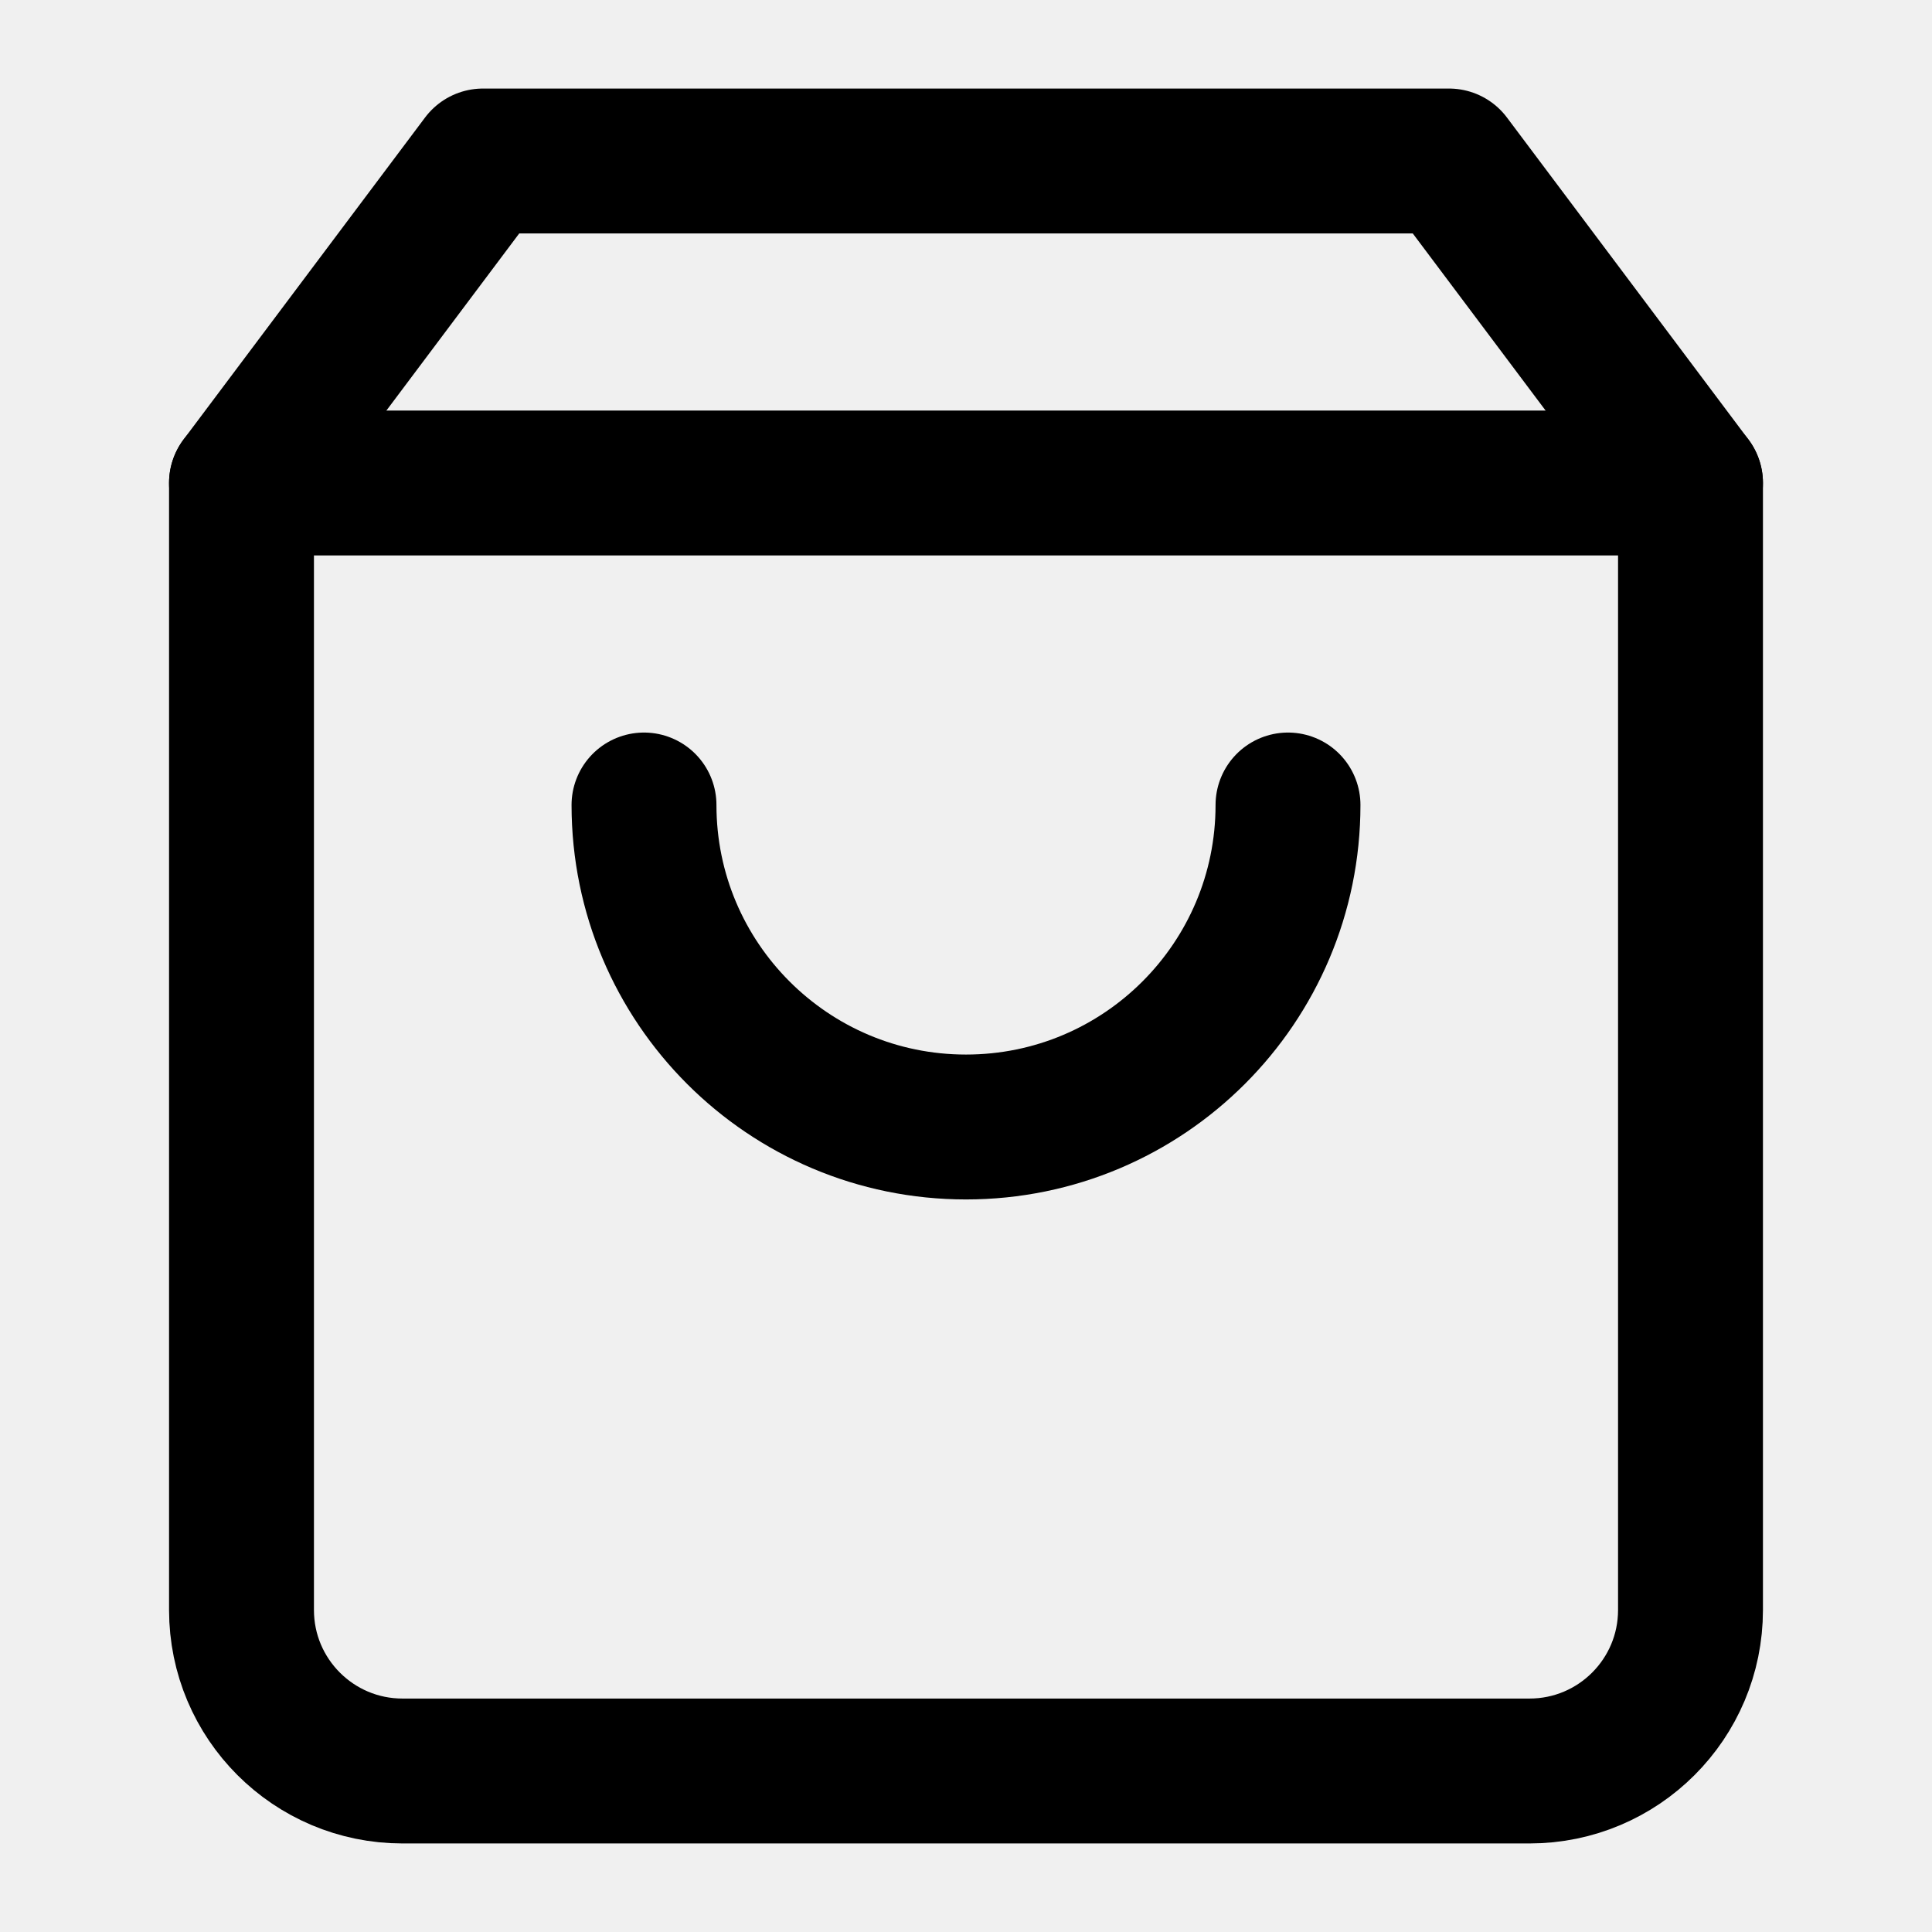
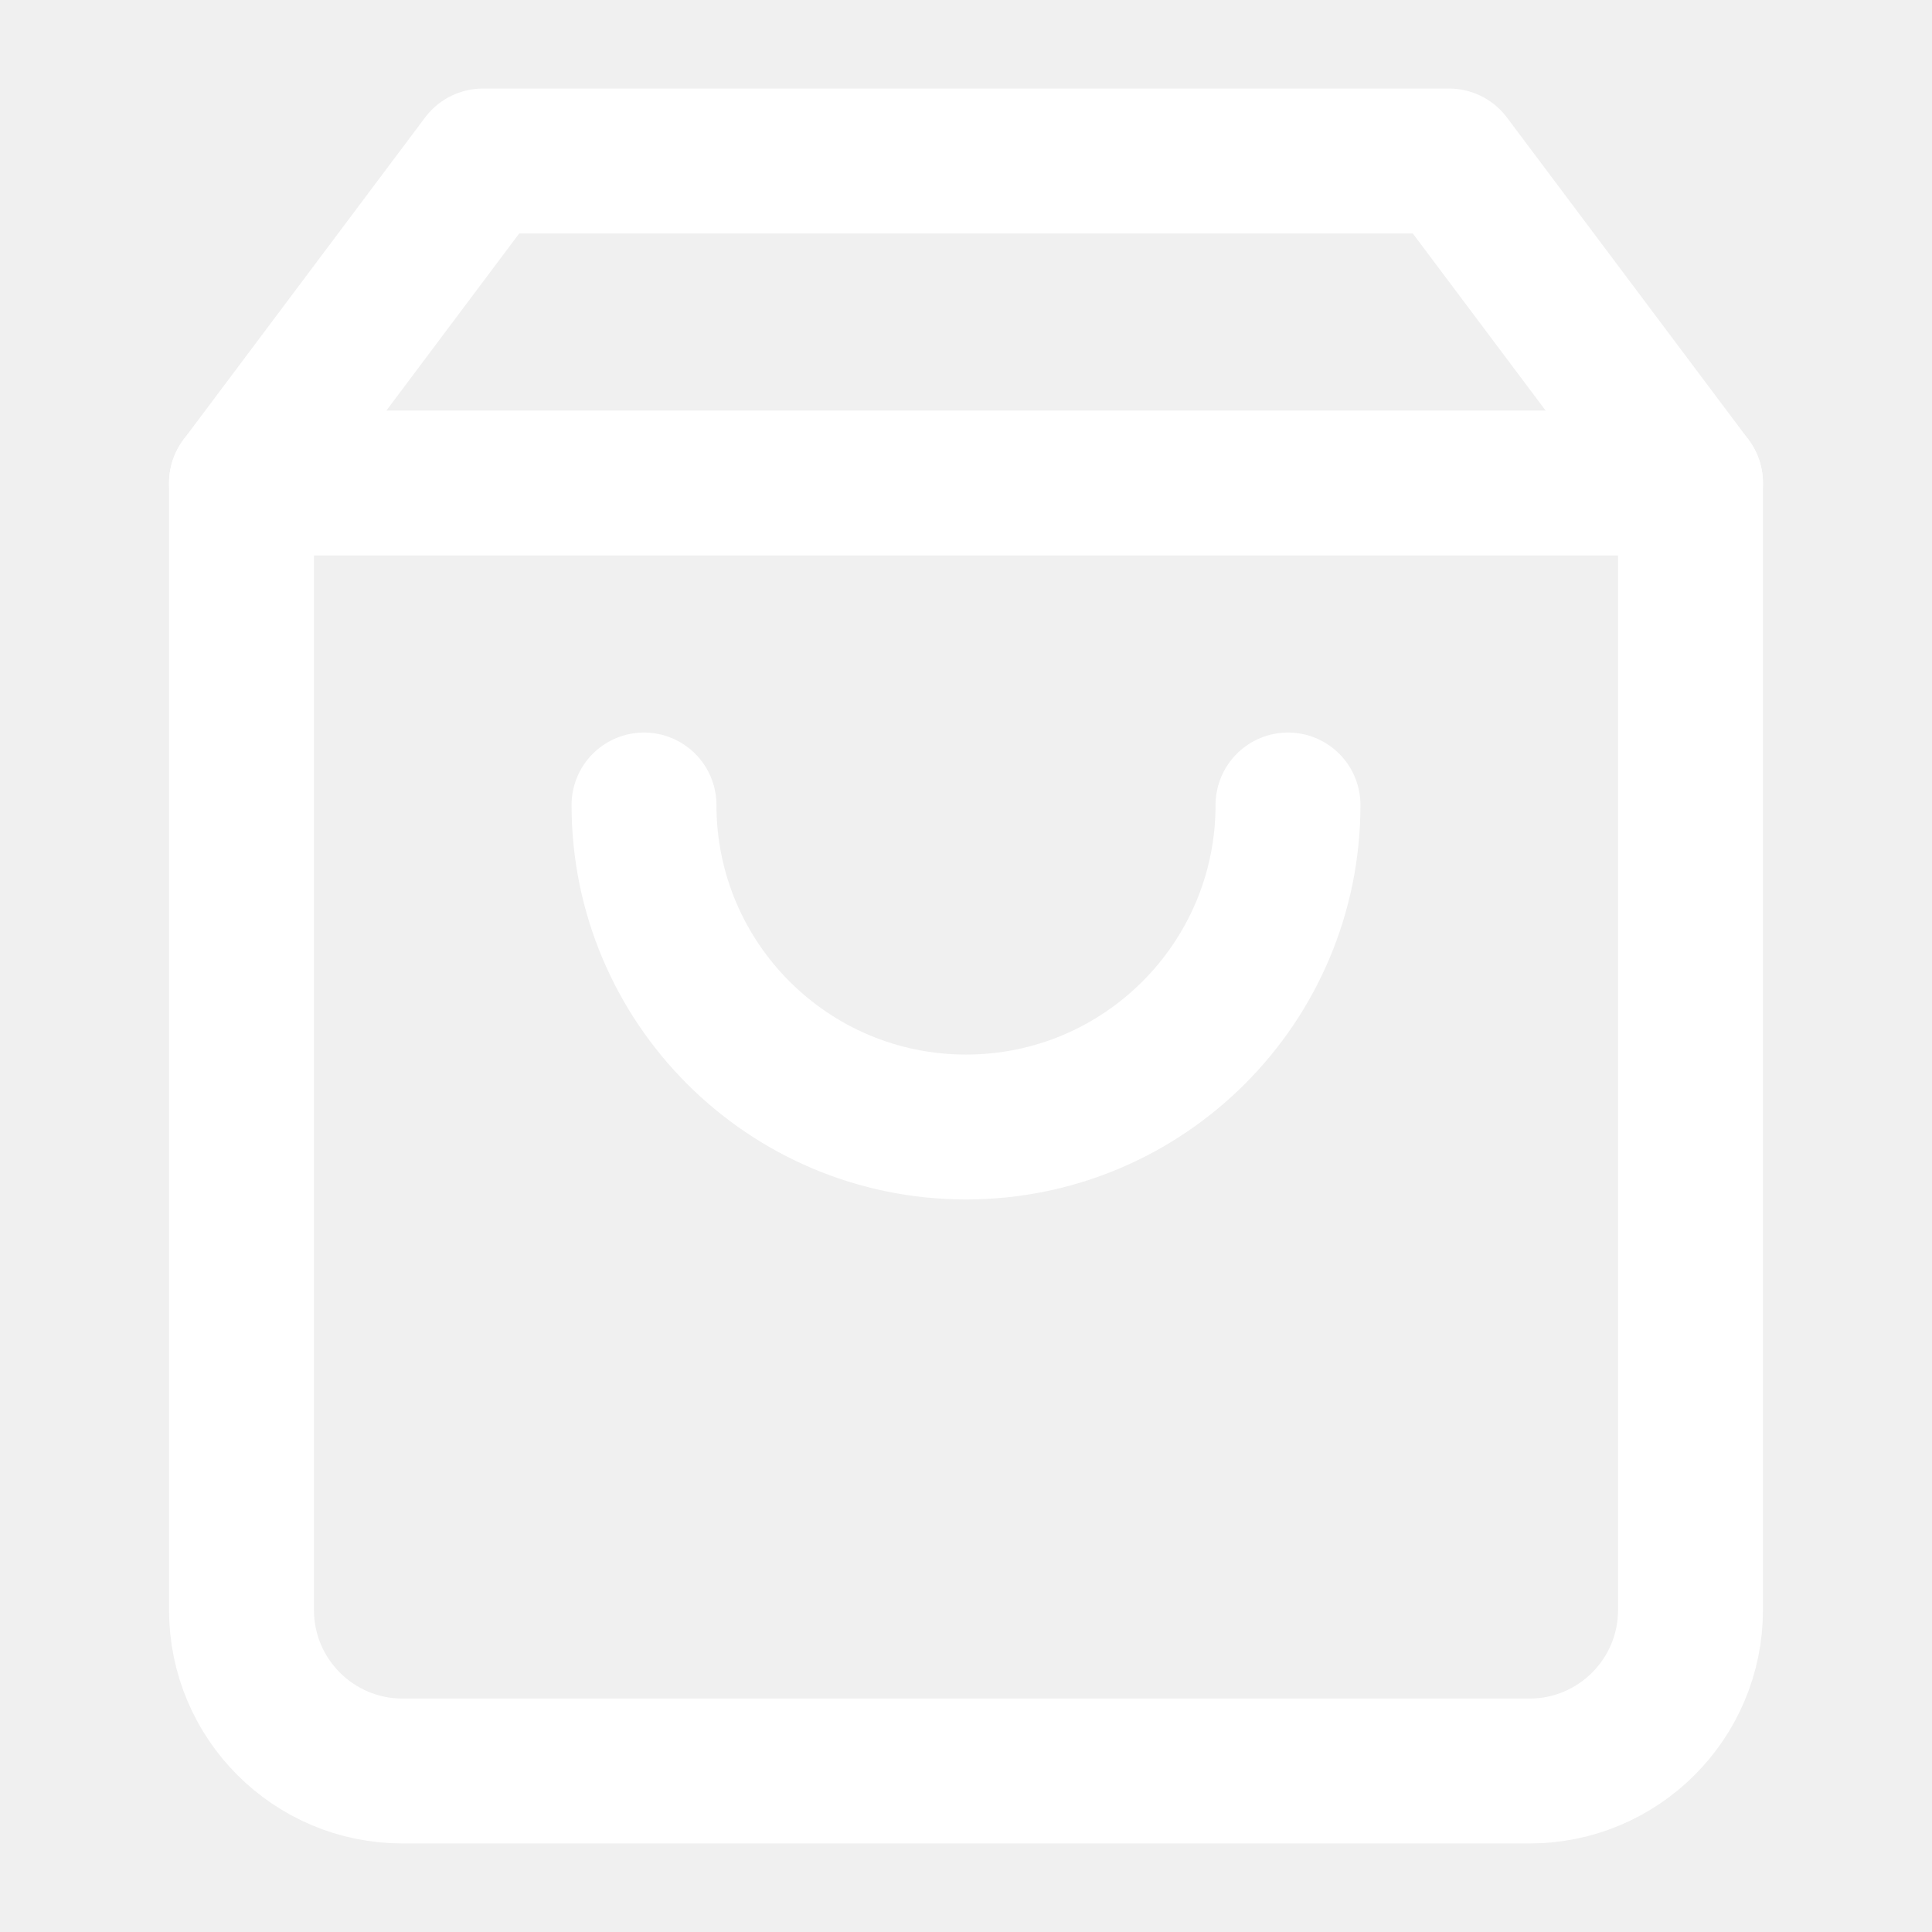
- <svg xmlns="http://www.w3.org/2000/svg" viewBox="0 0 24 24" fill="none" stroke="currentColor" stroke-width="1.8" stroke-linecap="round" stroke-linejoin="round">
+ <svg xmlns="http://www.w3.org/2000/svg" viewBox="0 0 24 24" fill="none" stroke="#ffffff" stroke-width="1.8" stroke-linecap="round" stroke-linejoin="round">
  <path d="M6 2 3 6v14a2 2 0 0 0 2 2h14a2 2 0 0 0 2-2V6l-3-4Z" />
  <path d="M3 6h18" />
  <path d="M16 10a4 4 0 0 1-8 0" />
</svg>
